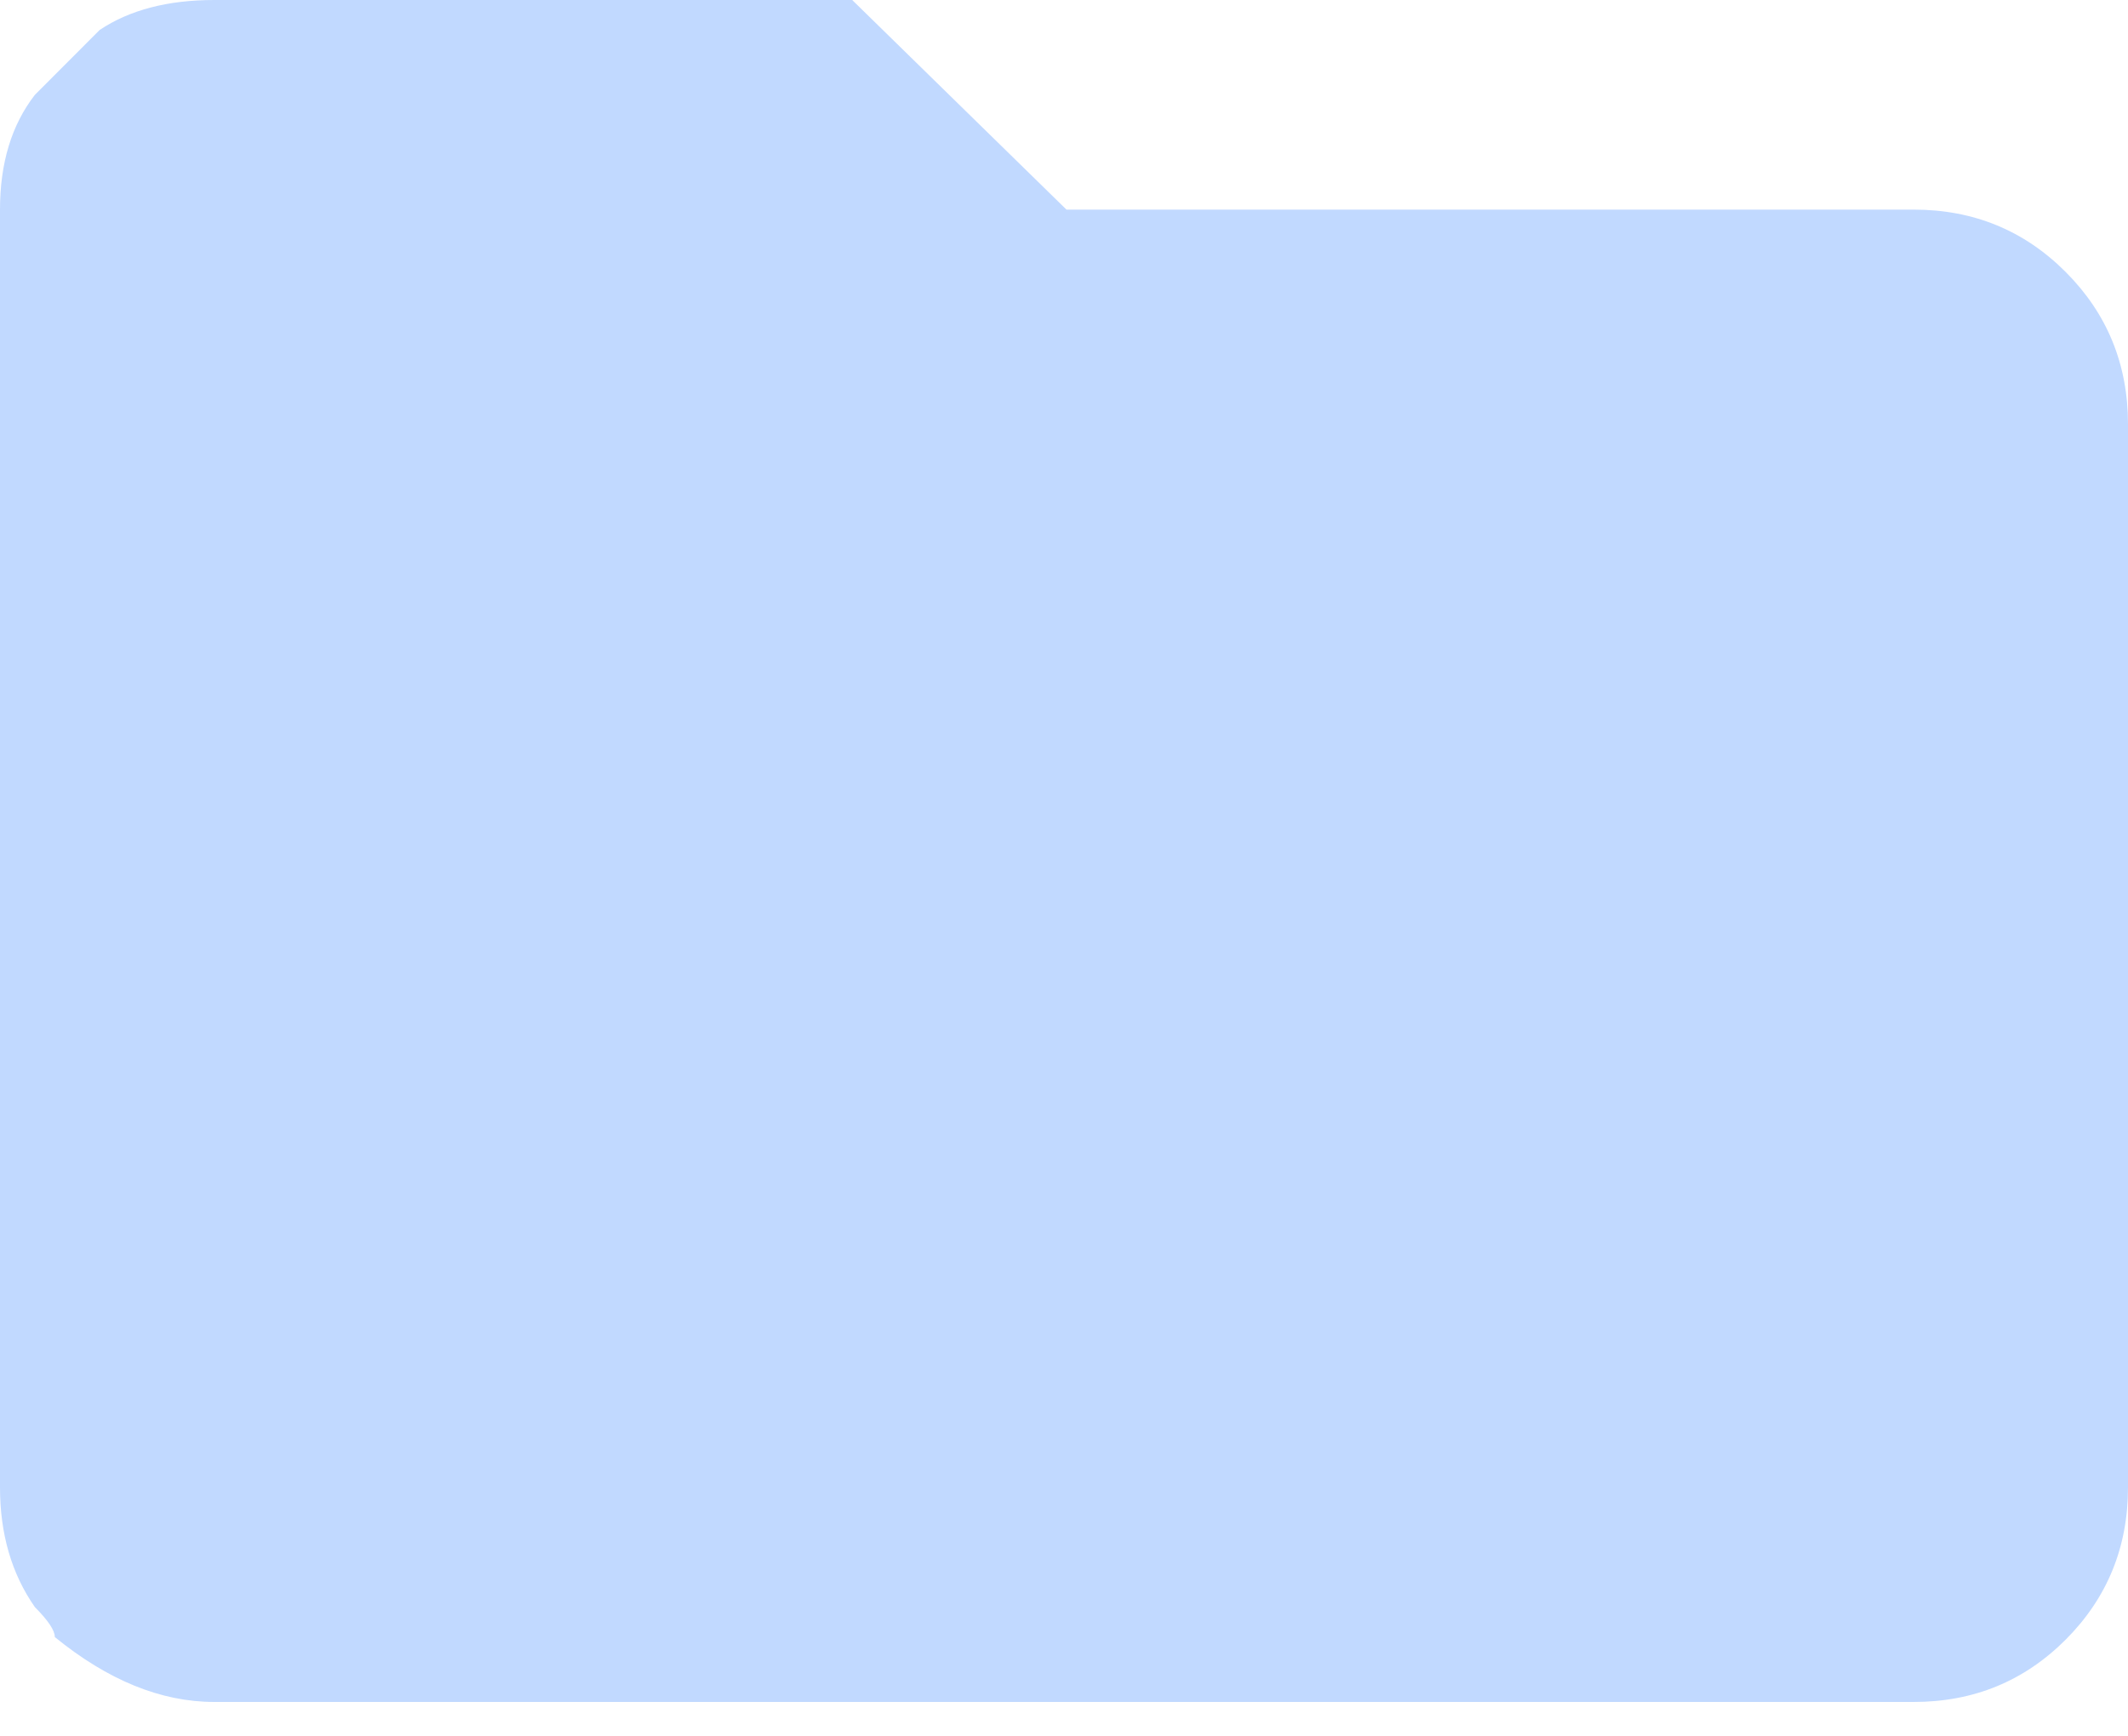
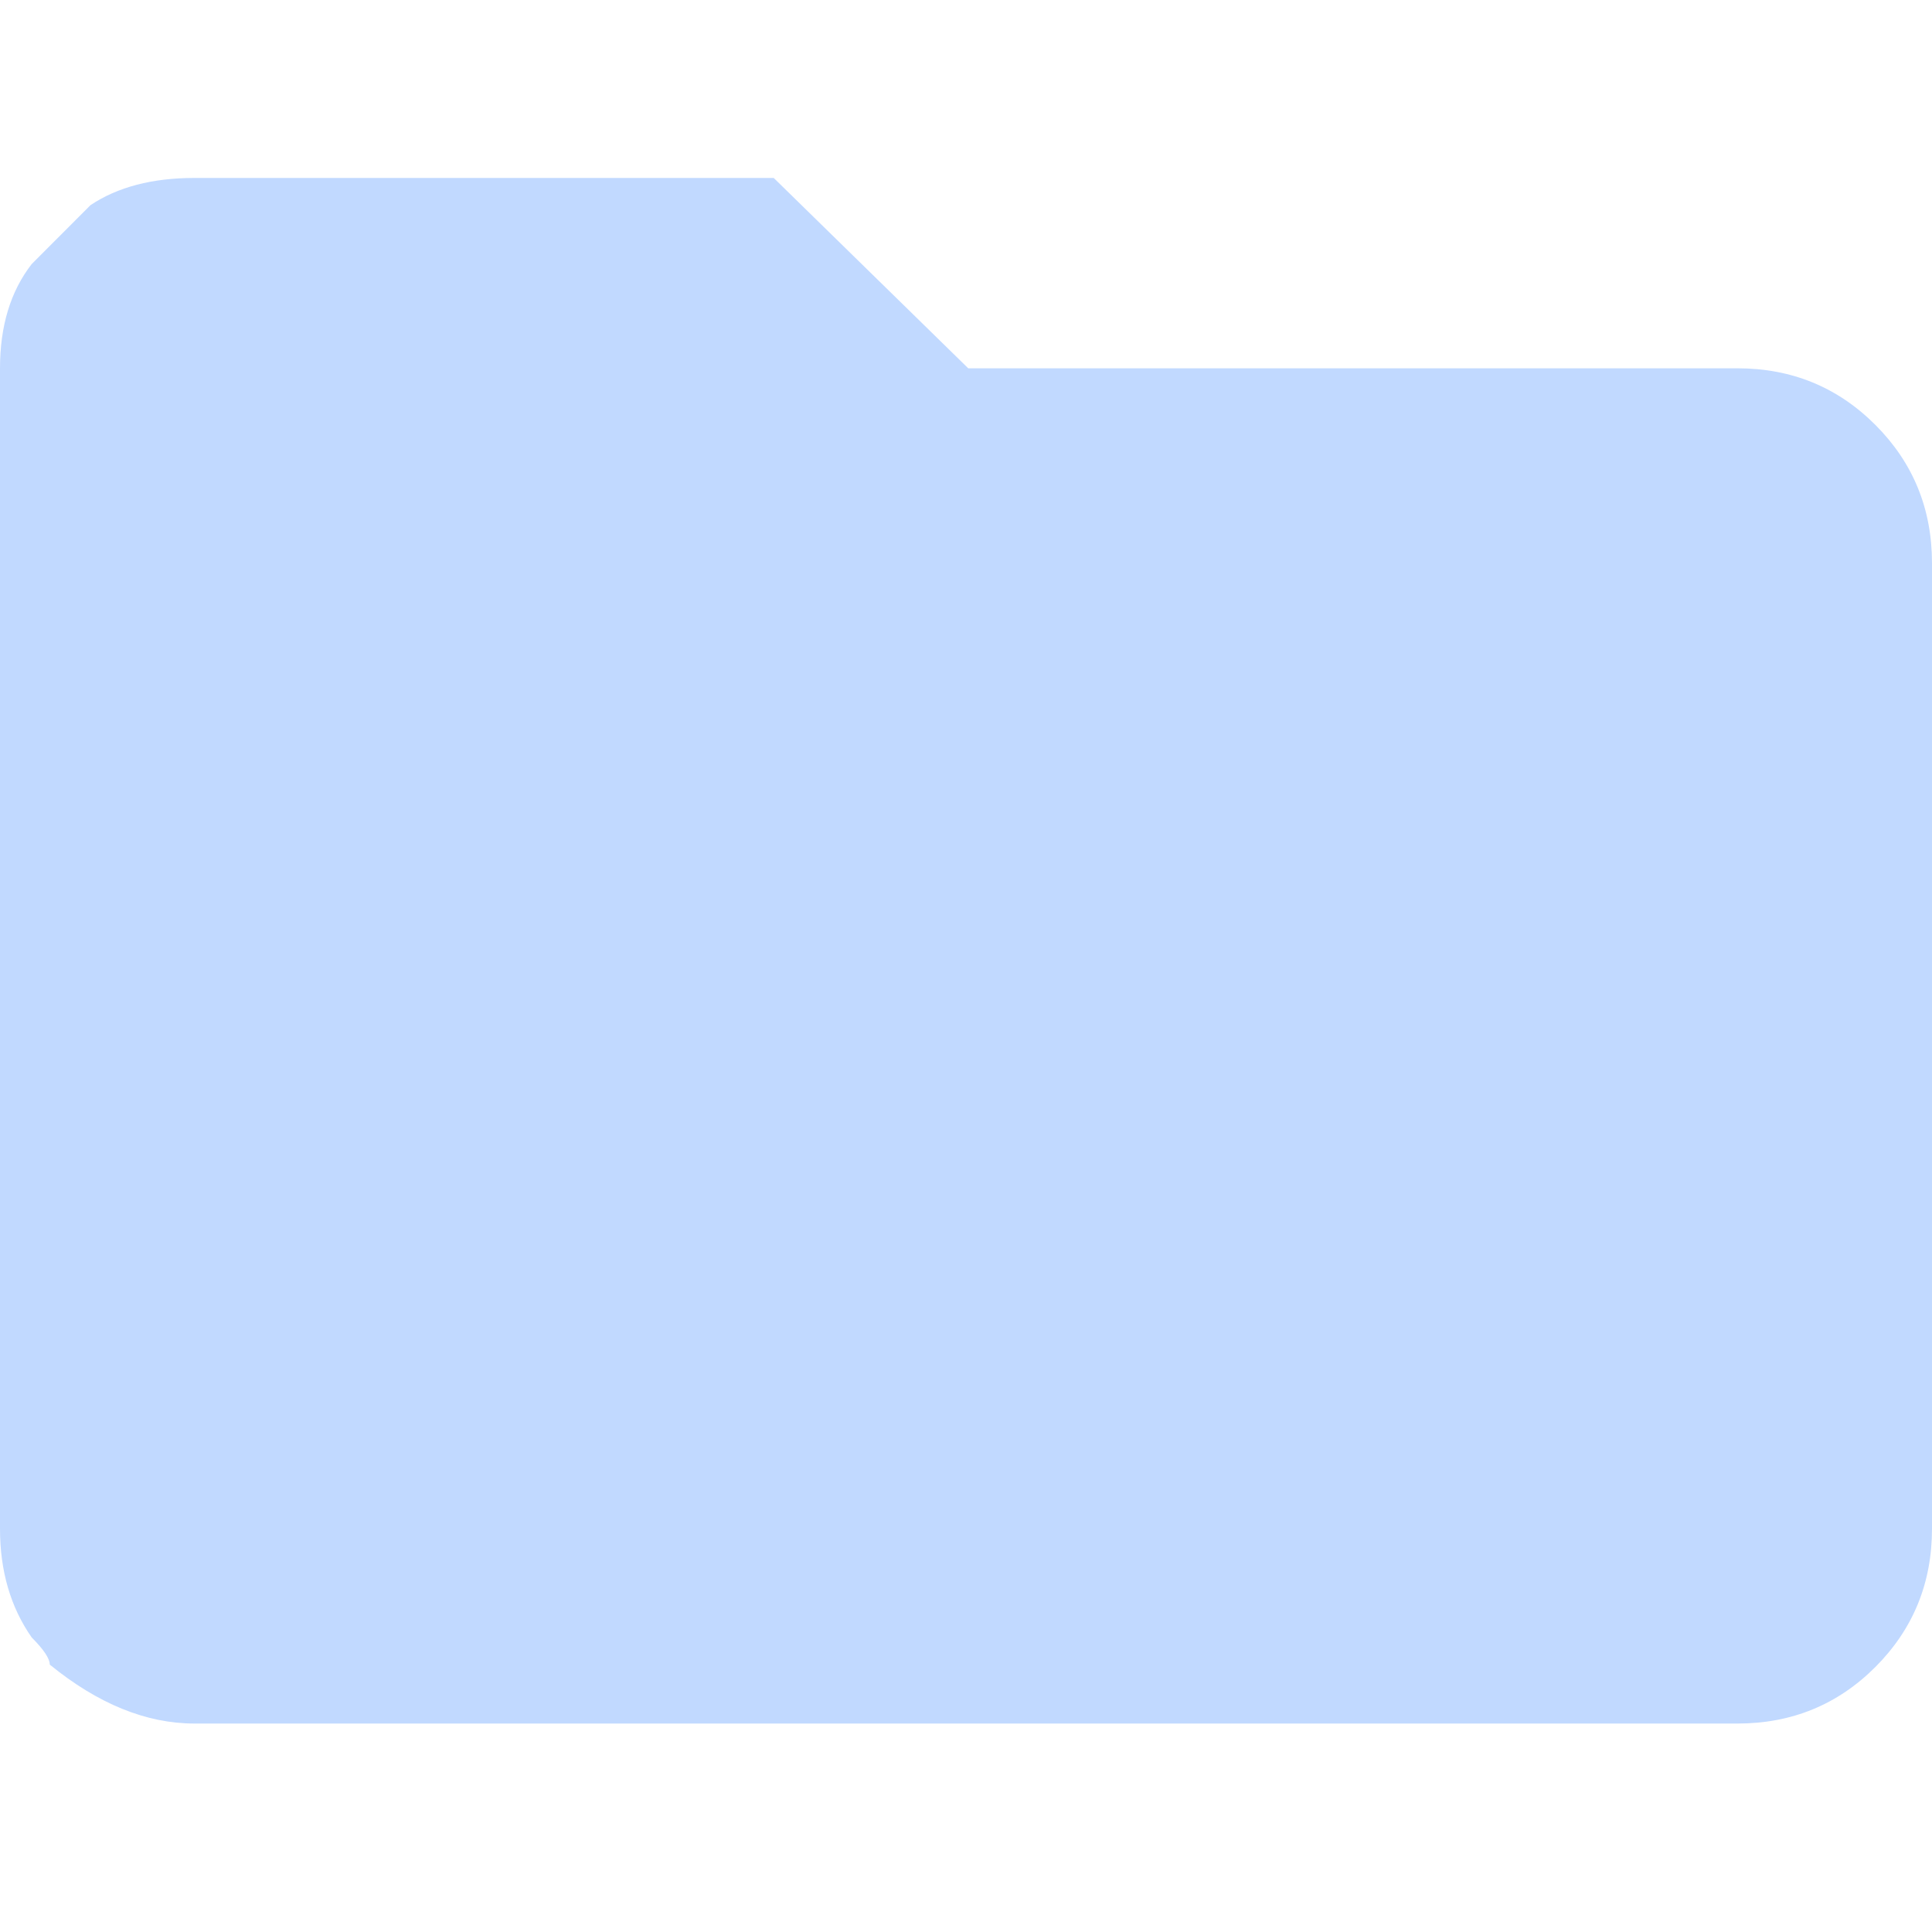
- <svg xmlns="http://www.w3.org/2000/svg" width="38" height="31" viewBox="0 0 38 31" fill="none">
+ <svg xmlns="http://www.w3.org/2000/svg" width="72" height="72" viewBox="0 0 38 31" fill="none">
  <path d="M34.173 30.4C35.241 30.4 36.146 30.029 36.888 29.286C37.629 28.543 38 27.636 38 26.567V7.578C38 6.508 37.629 5.602 36.888 4.859C36.146 4.116 35.241 3.744 34.173 3.744H19.044L15.218 0H3.827C2.996 0 2.314 0.178 1.78 0.535L0.623 1.694C0.208 2.229 0 2.912 0 3.744V26.567C0 27.399 0.208 28.112 0.623 28.706C0.86 28.944 0.979 29.122 0.979 29.241C1.928 30.014 2.877 30.4 3.827 30.4H34.173Z" fill="#C1D9FF" />
</svg>
